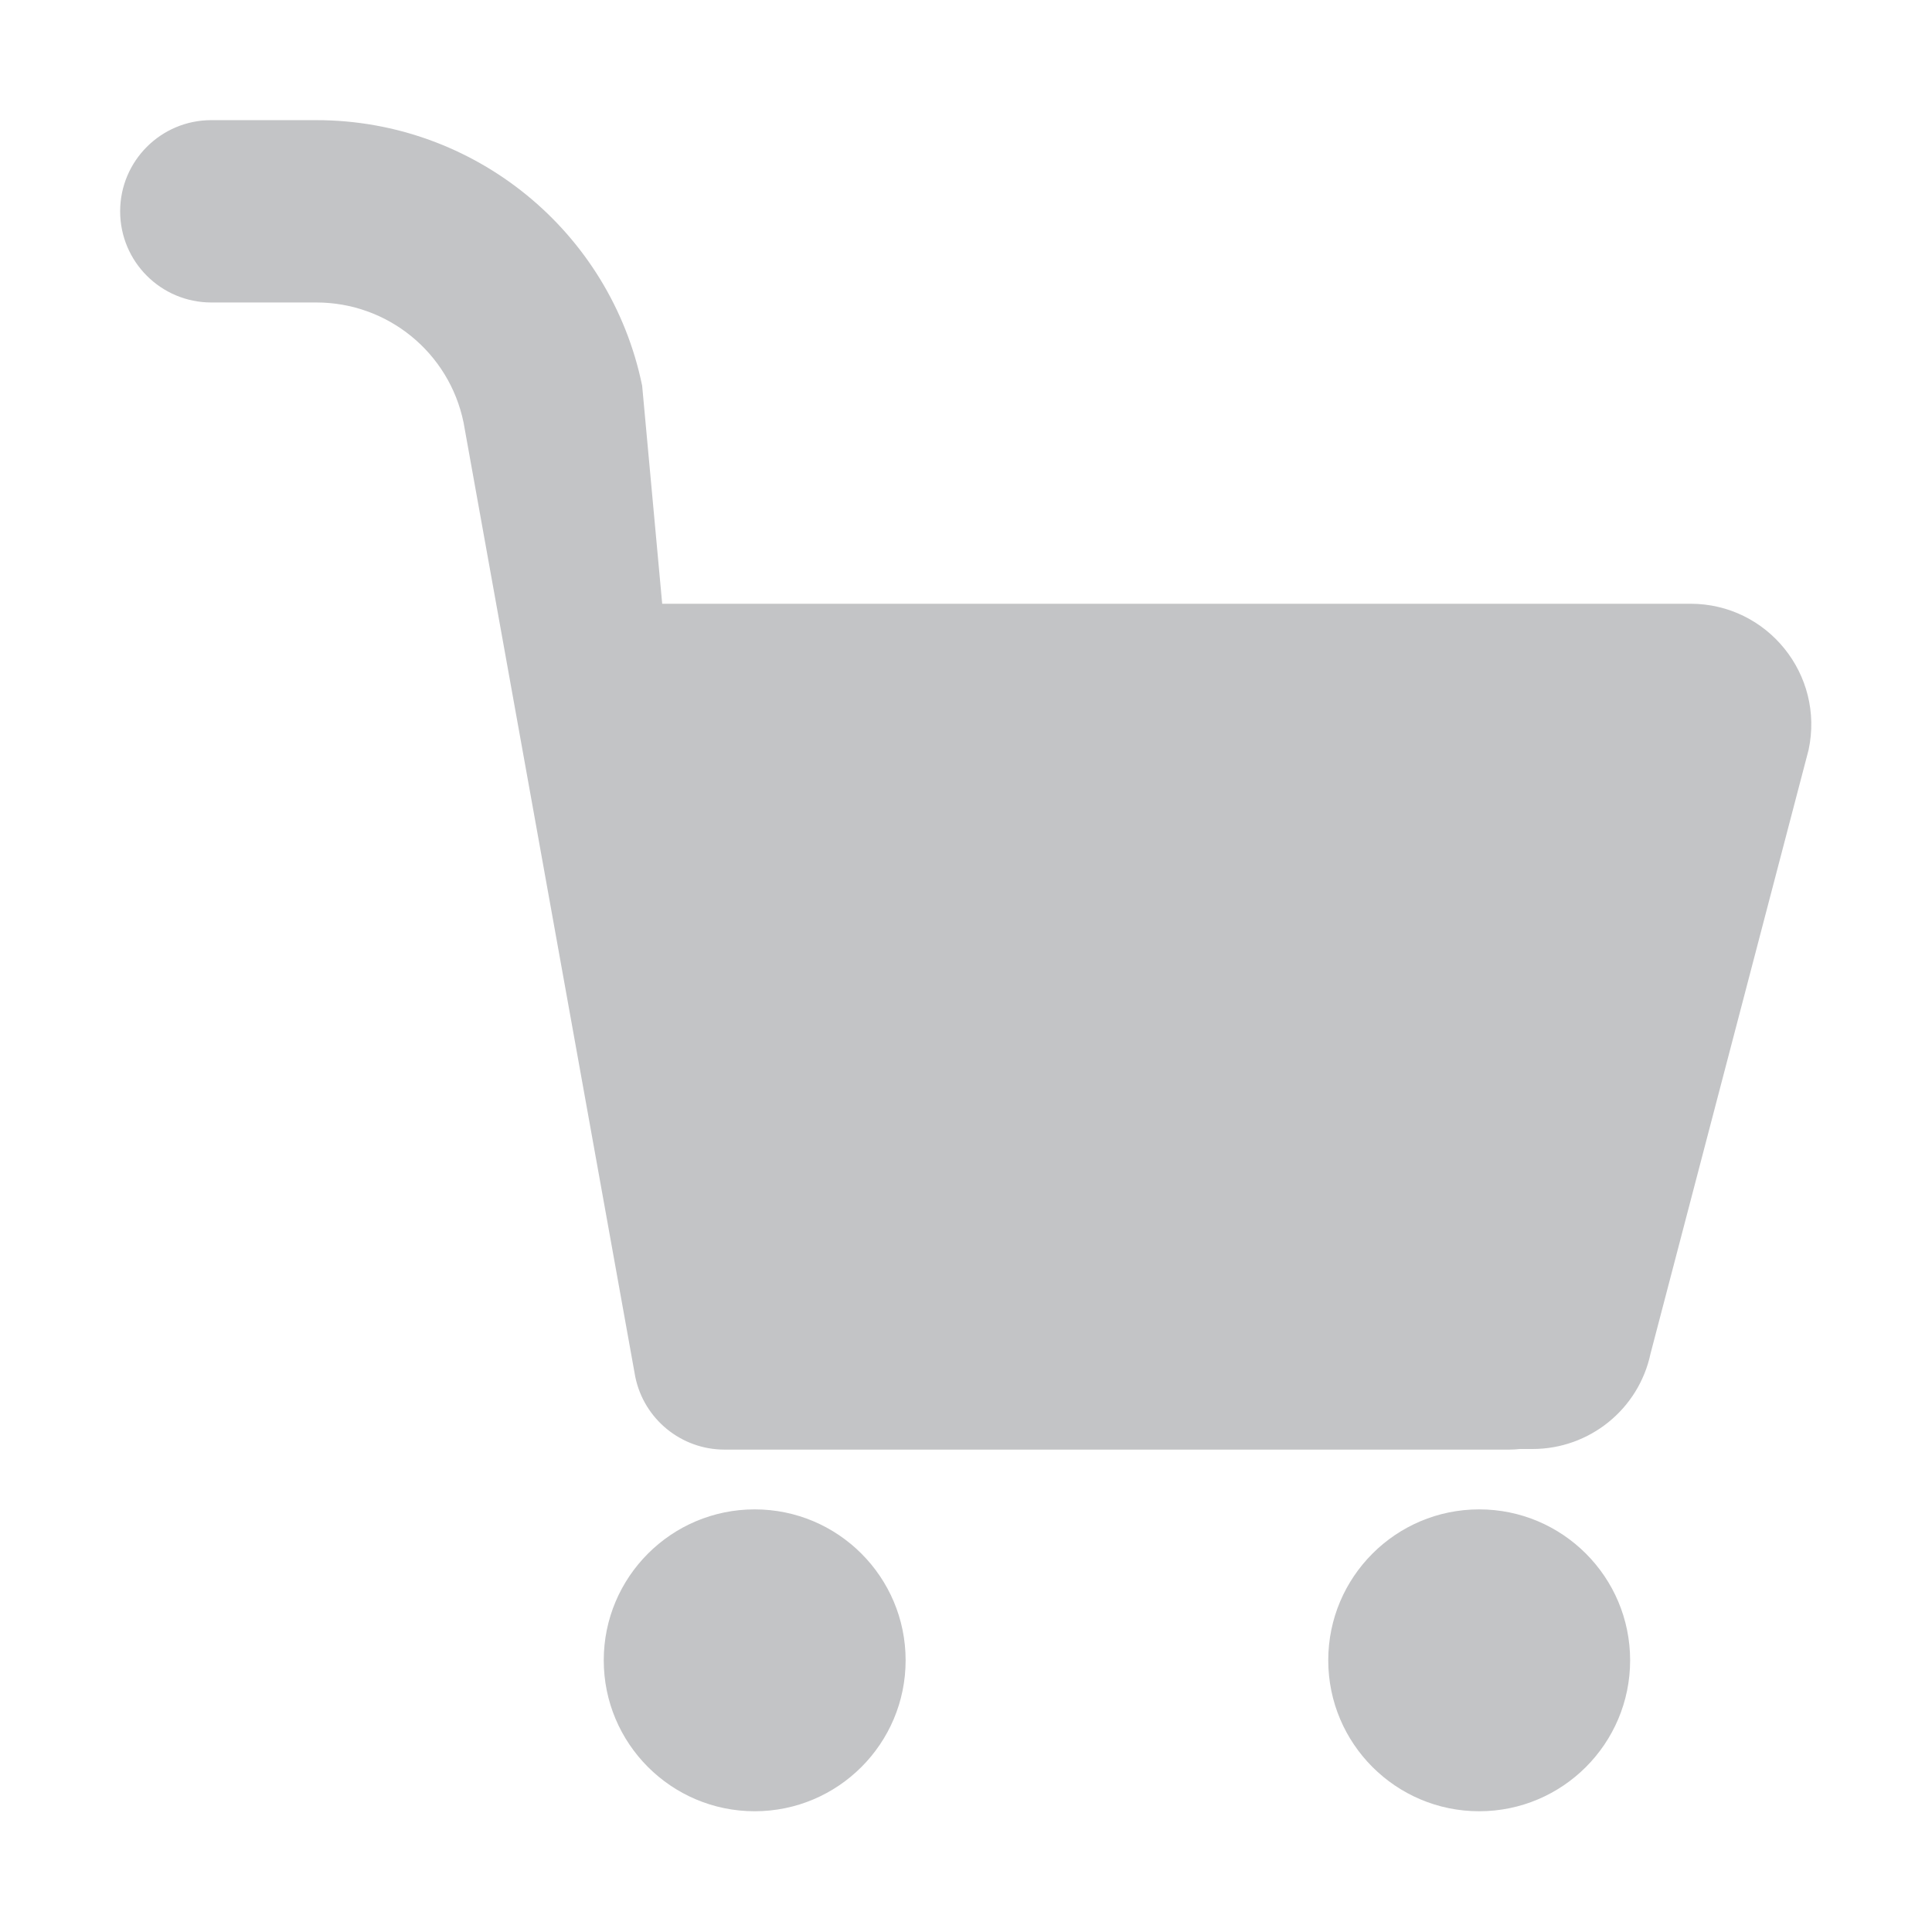
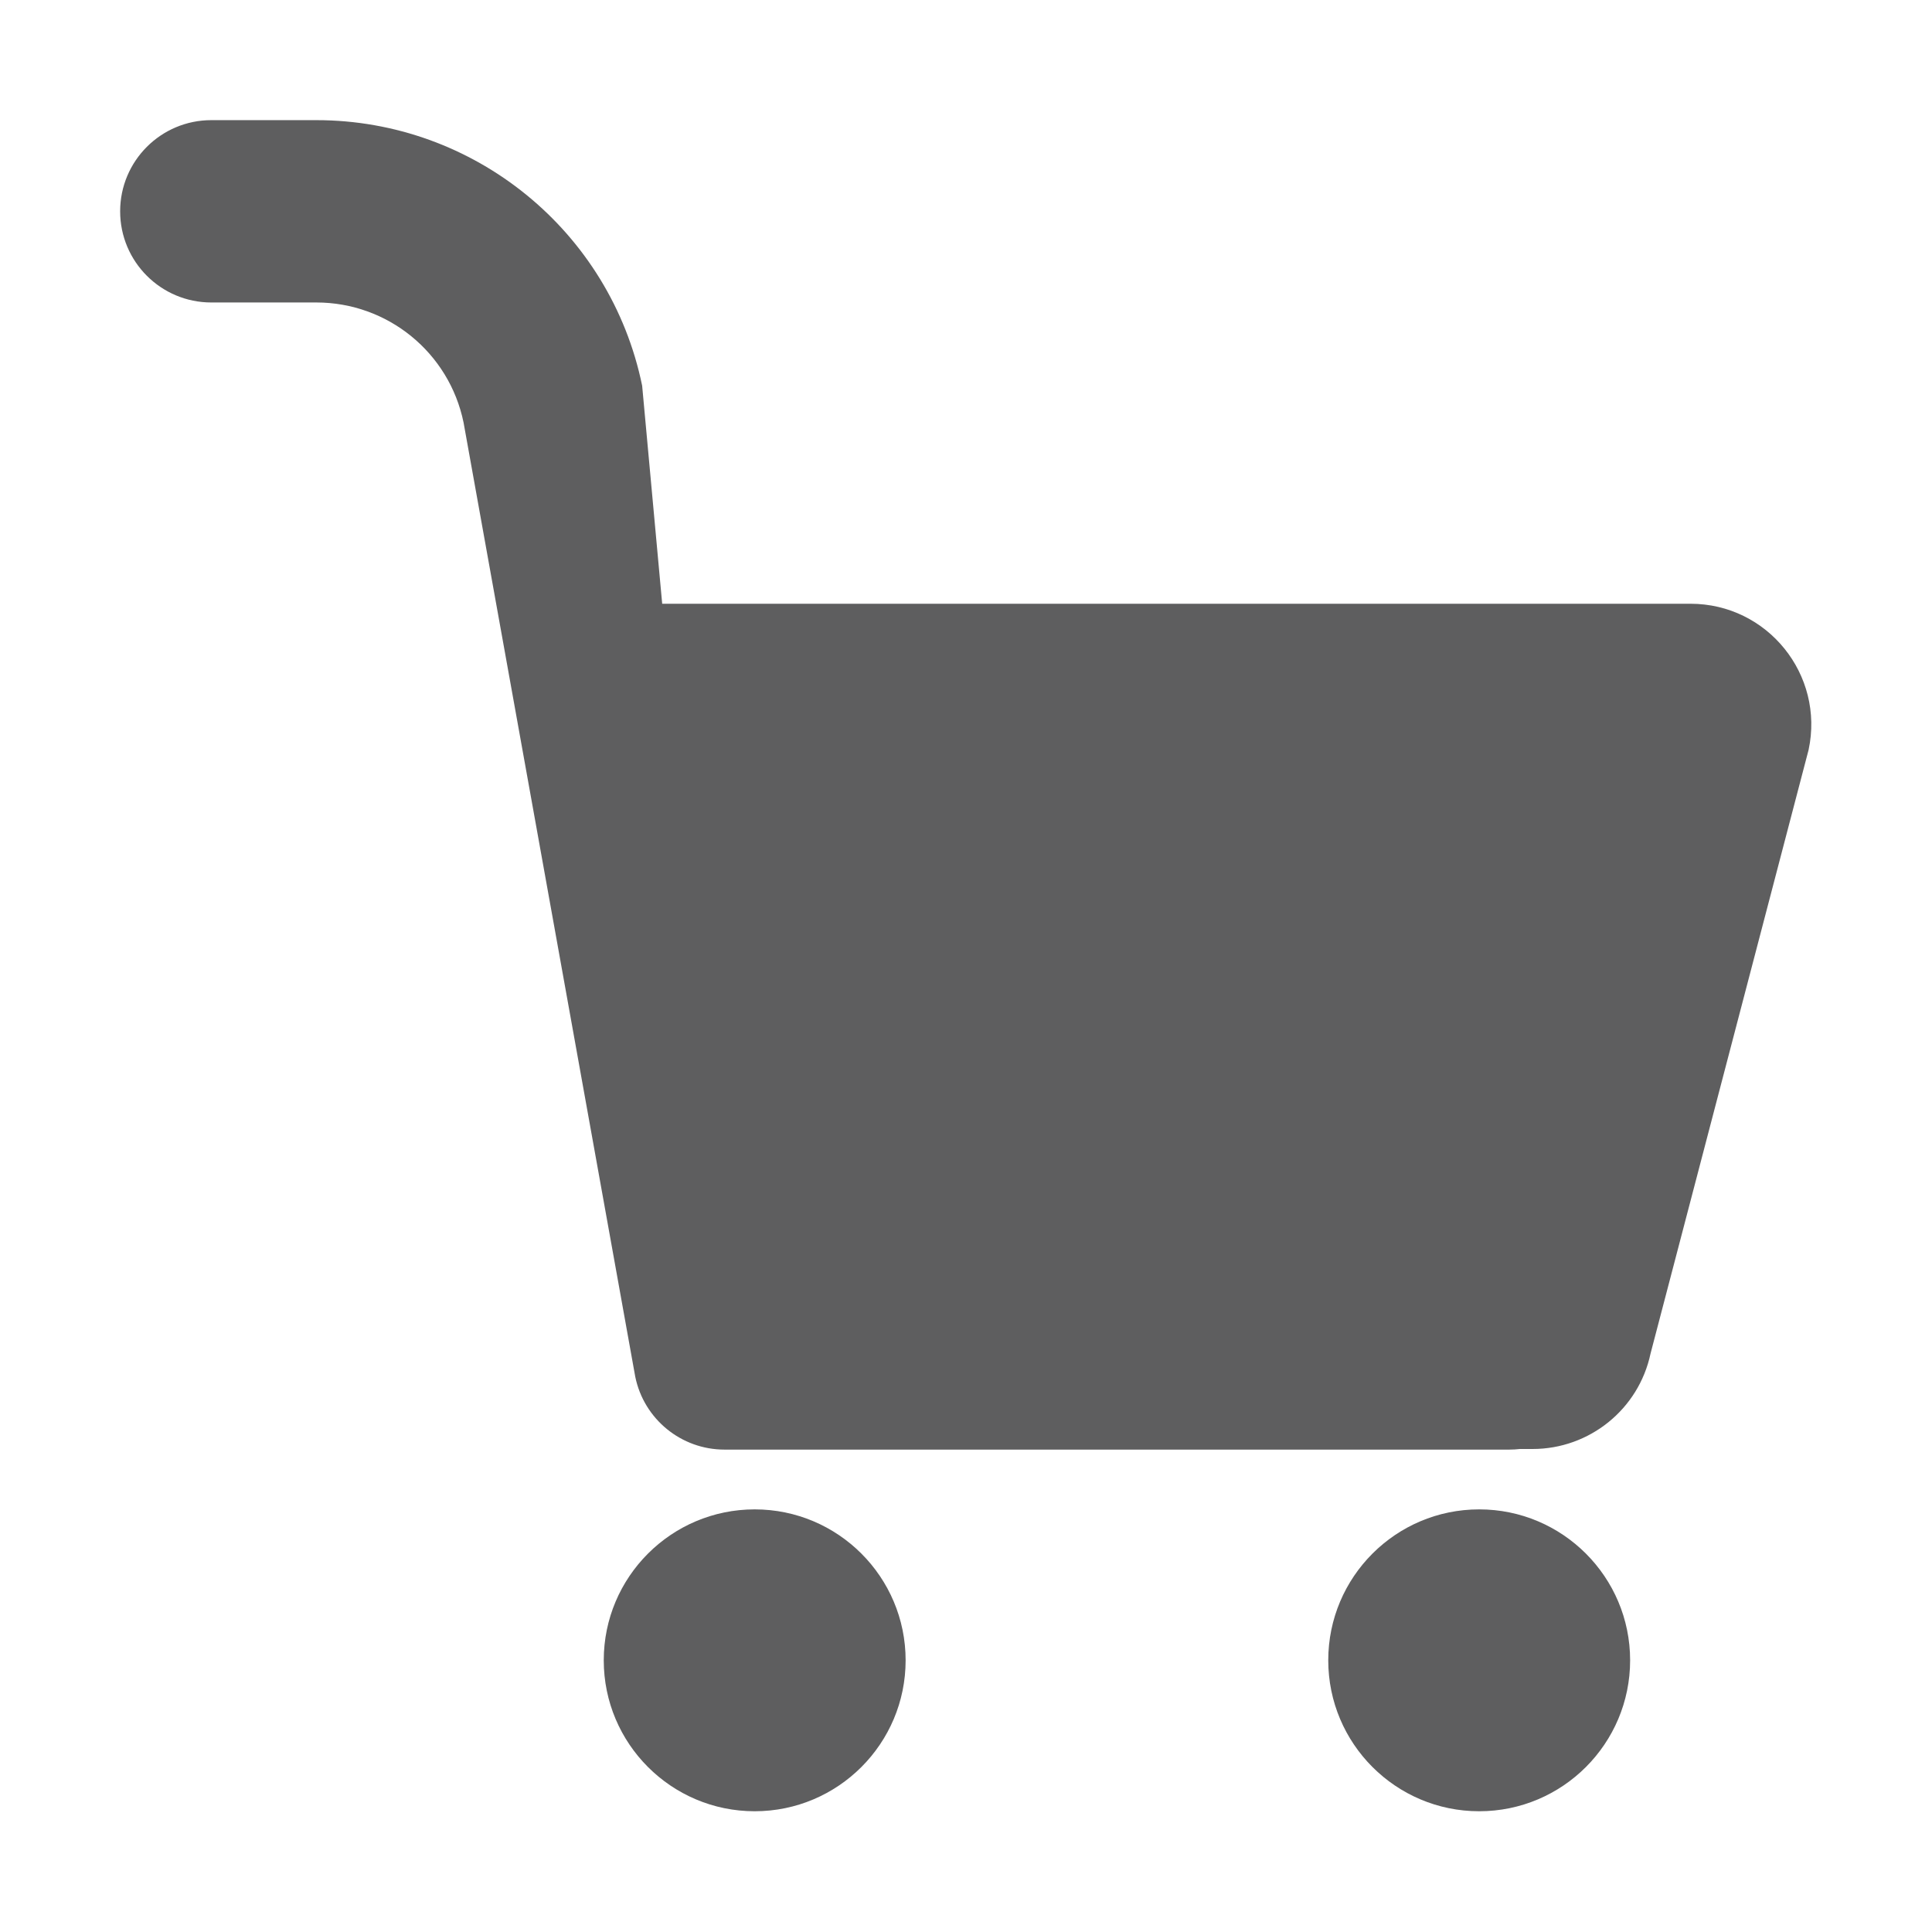
- <svg width="16" height="16" viewBox="0 0 16 16" fill="#c3c4c6" class="sc-evZas jTKEnn">
+ <svg class="sc-gjLLEI kKQUCC" style="--icon-color: #5e5e5f;" width="16" height="16" viewBox="0 0 16 16" fill="#5e5e5f" role="img" focusable="false" aria-hidden="true">
  <path d="M7.5 13.75C7.5 14.44 6.94 15 6.25 15C5.56 15 5 14.44 5 13.75C5 13.06 5.56 12.5 6.25 12.5C6.94 12.5 7.5 13.06 7.5 13.75Z" />
  <path d="M13.5 13.75C13.5 14.44 12.94 15 12.25 15C11.56 15 11 14.44 11 13.75C11 13.06 11.56 12.5 12.25 12.5C12.94 12.5 13.5 13.06 13.5 13.75Z" />
  <path d="M1.75 0.995C1.333 0.995 0.995 1.333 0.995 1.75C0.995 2.167 1.333 2.505 1.75 2.505H2.62C3.211 2.505 3.72 2.92 3.839 3.499L5.261 11.402C5.333 11.753 5.642 12.005 6 12.005H12.5C12.53 12.005 12.559 12.003 12.587 12H12.692C13.163 12 13.571 11.671 13.669 11.21L14.978 6.21C15.111 5.587 14.637 5 14 5H5.484L5.318 3.194C5.055 1.914 3.927 0.995 2.62 0.995H1.75Z" />
</svg>
